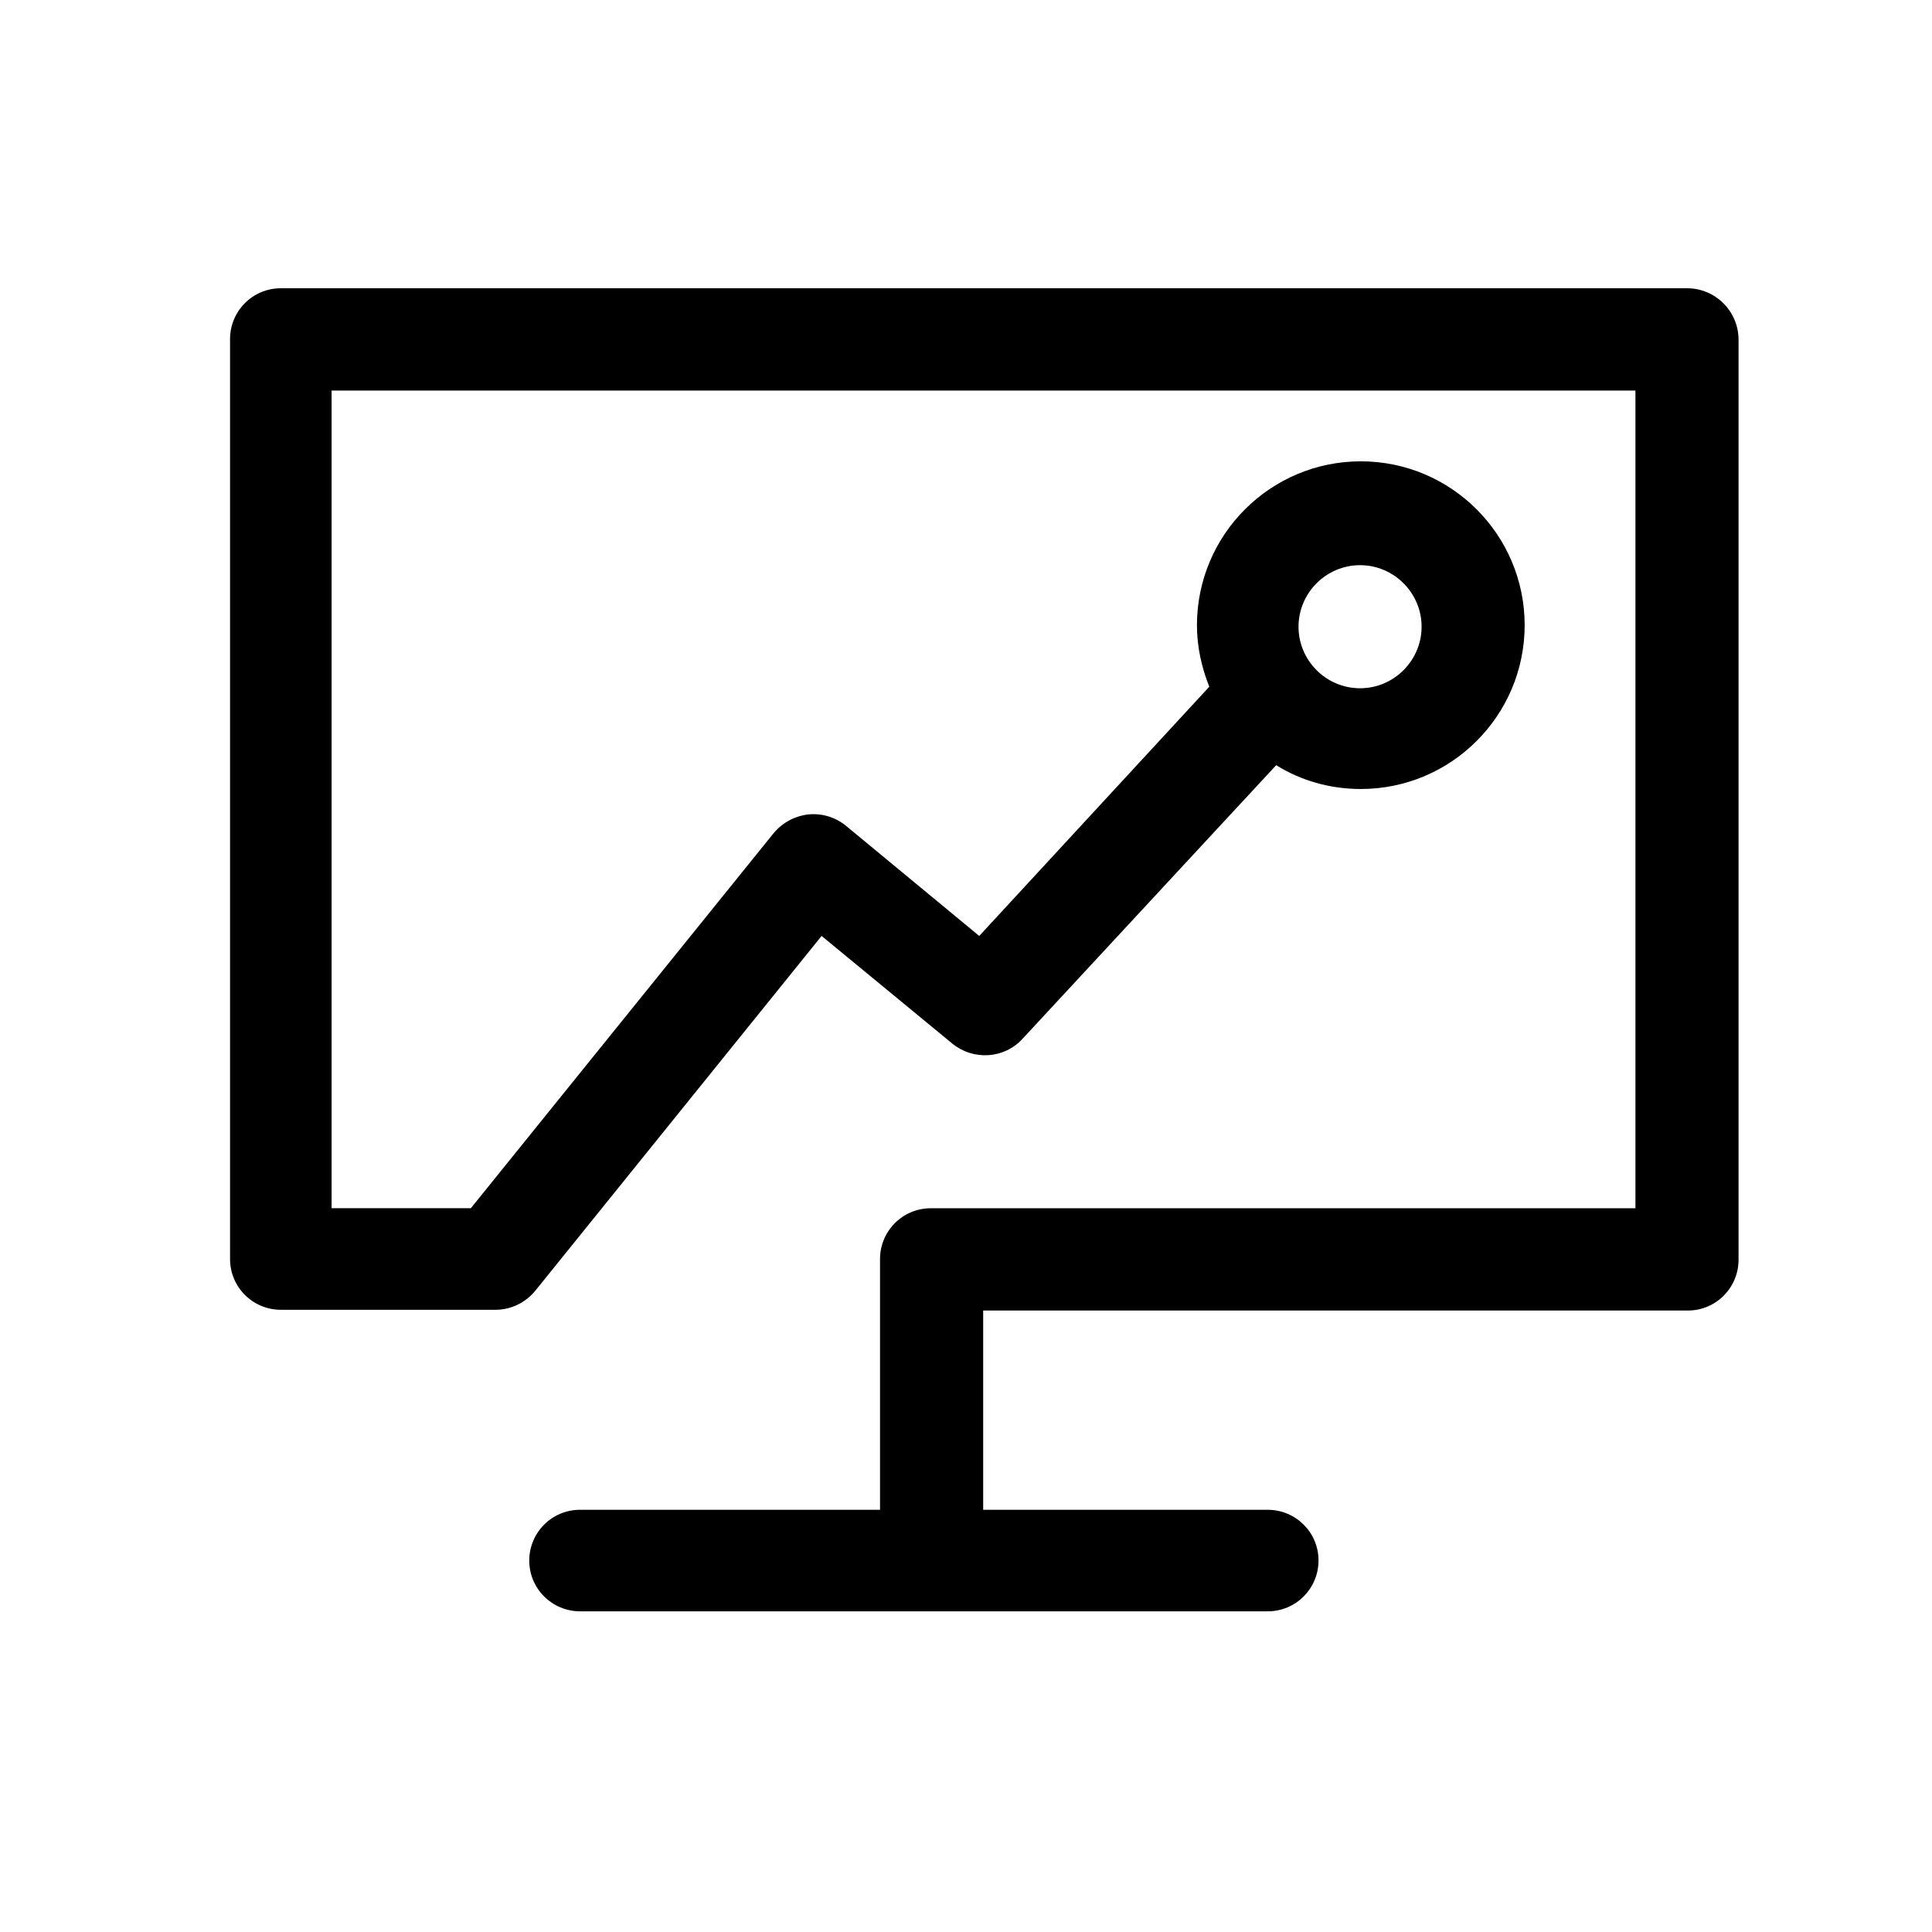
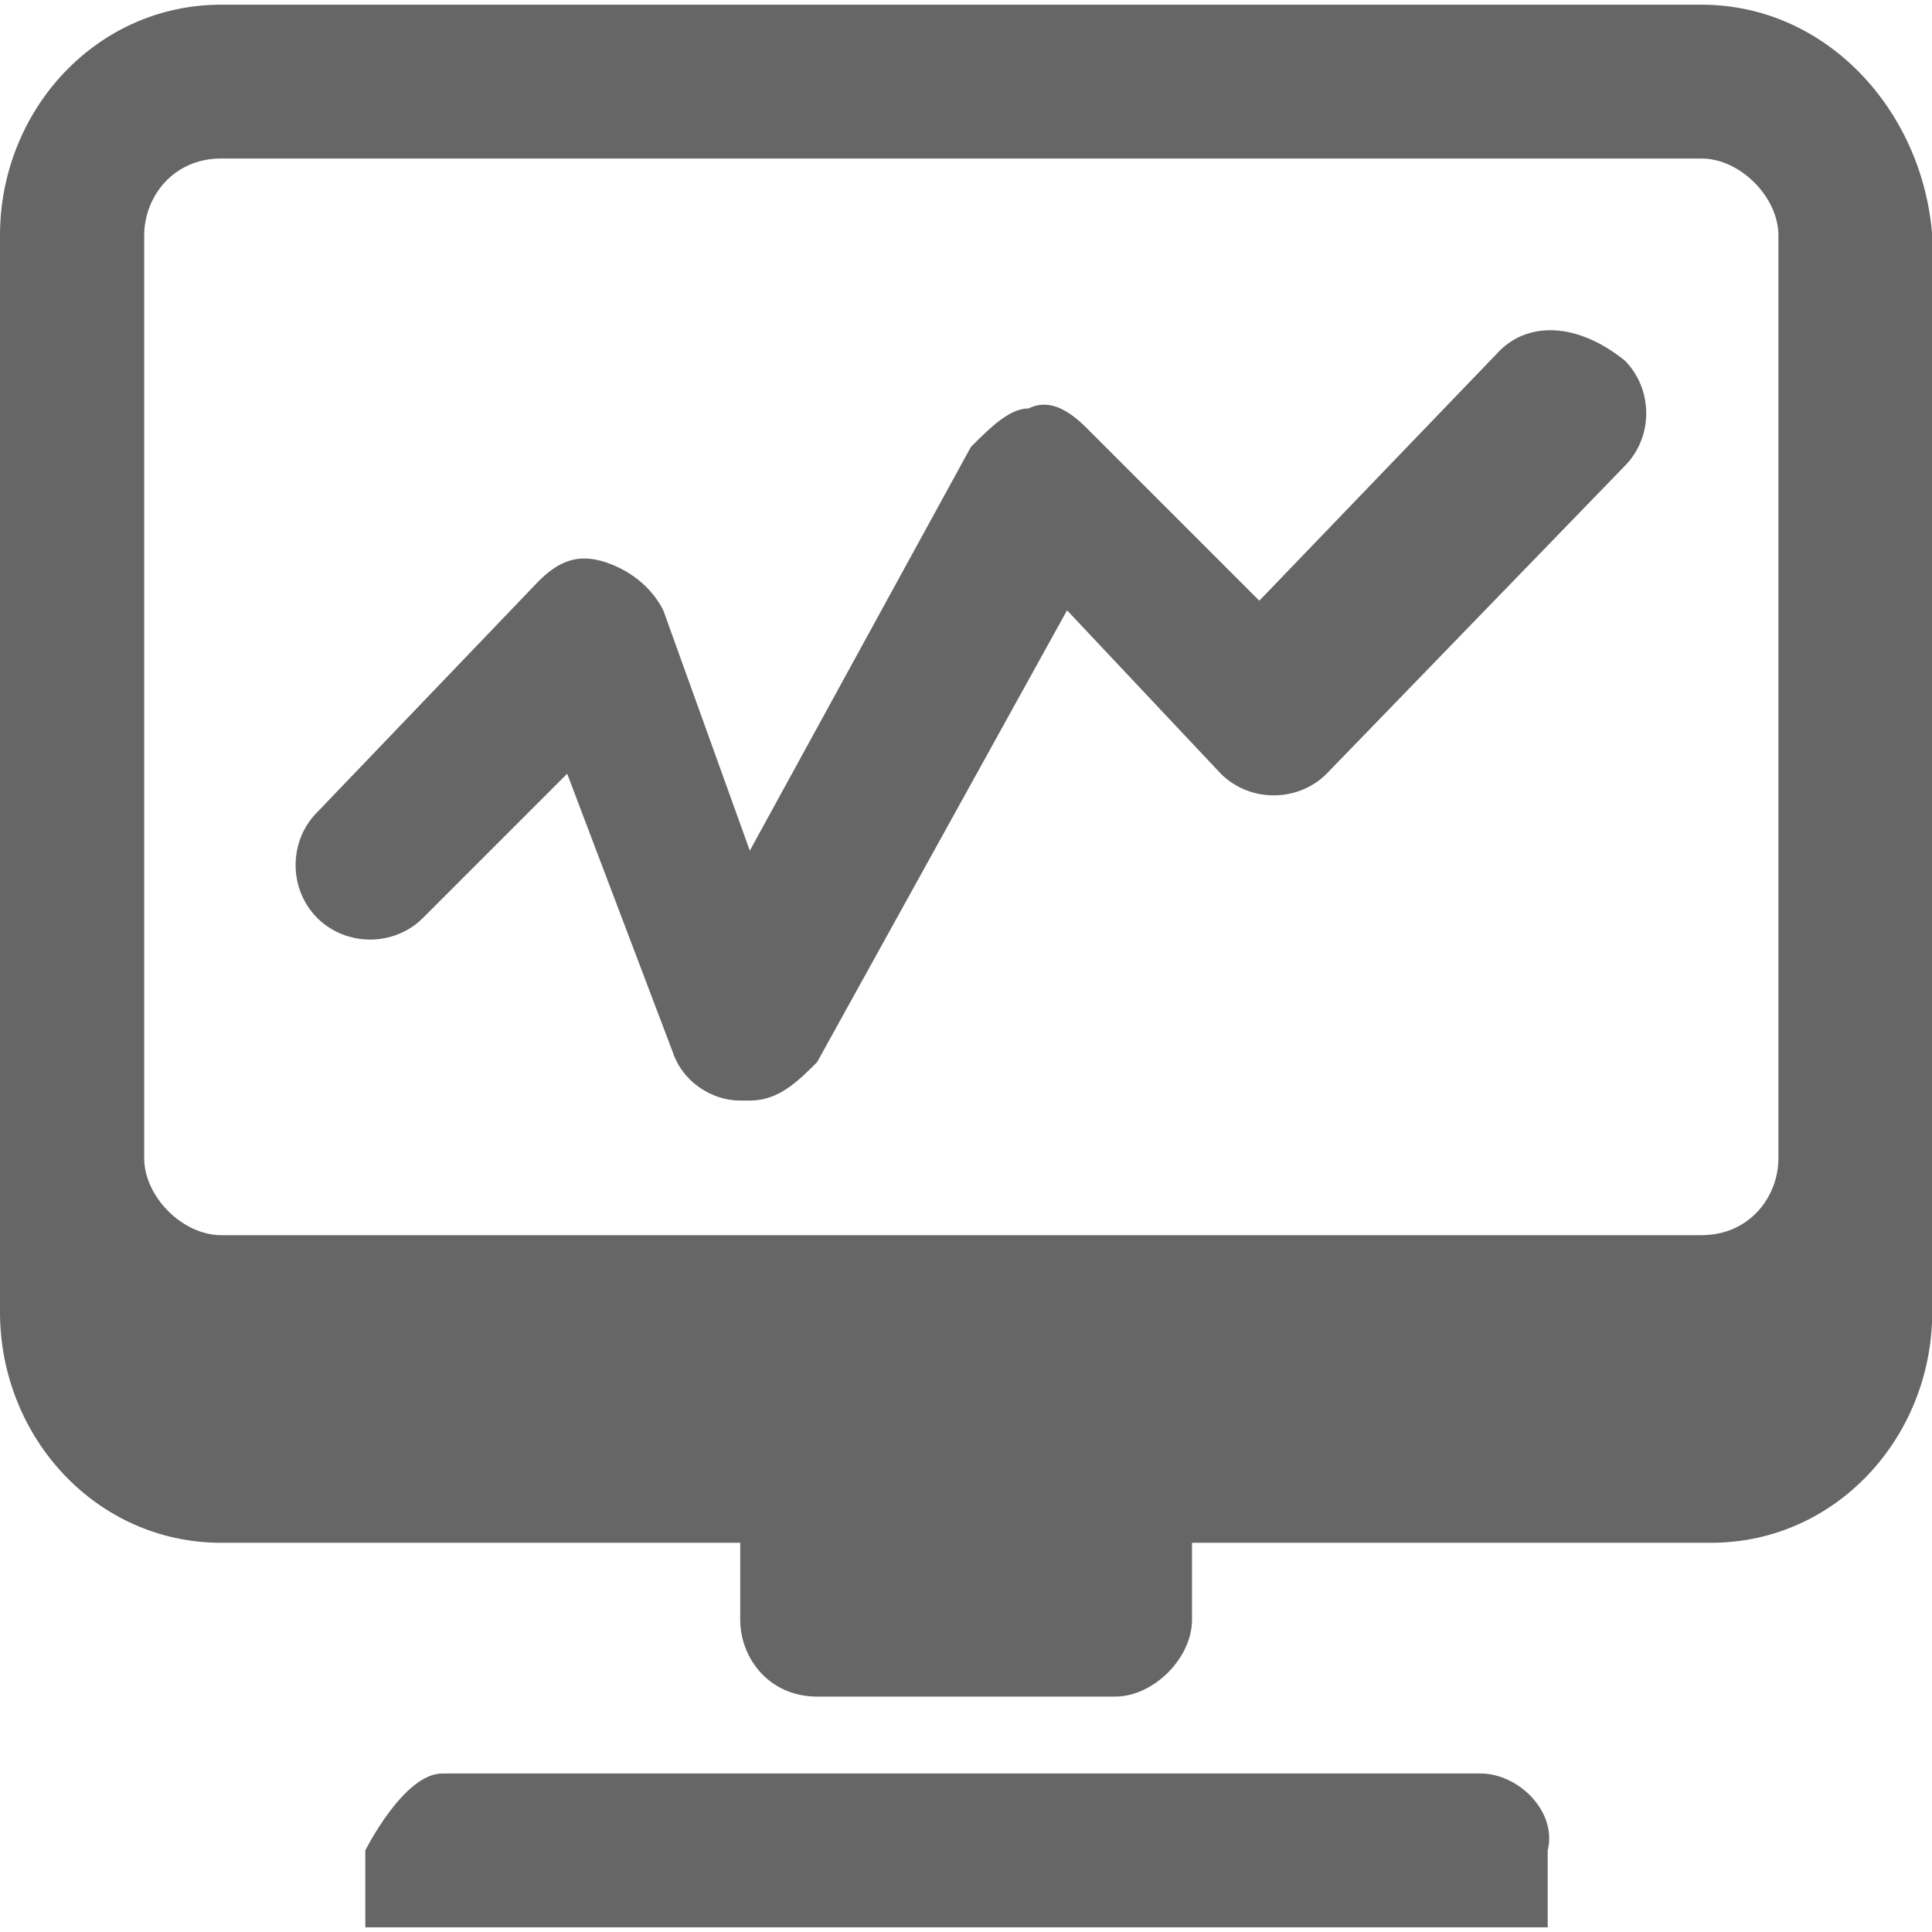
- <svg xmlns="http://www.w3.org/2000/svg" t="1567502234743" class="icon" viewBox="0 0 1024 1024" version="1.1" p-id="14148" width="200" height="200">
-   <path d="M894.123 152.785H148.84c-15.076 0-26.908 12.231-26.908 26.908V667.307c0 15.076 12.231 26.908 26.908 26.908h113.759c8.154 0 15.891-3.679 21.201-10.202l151.666-187.942 69.31 57.079c10.999 8.969 27.307 8.154 37.092-2.465l134.542-145.124c13.047 8.154 28.539 12.629 44.847 12.629a86.907 86.907 0 0 0 86.85-86.85 86.907 86.907 0 0 0-86.85-86.831 86.907 86.907 0 0 0-86.85 86.85c0 11.416 2.465 22.414 6.542 32.616L519.016 496.071l-70.542-58.311a27.269 27.269 0 0 0-19.968-6.106 28.179 28.179 0 0 0-18.337 9.785L249.553 640.379H175.749V207h691.067v433.399H493.359c-15.095 0-26.927 12.231-26.927 26.908v132.911h-158.985c-15.095 0-26.927 12.231-26.927 26.908 0 15.076 12.25 26.908 26.927 26.908h364.468c15.095 0 26.927-12.231 26.927-26.927 0-15.076-12.231-26.889-26.927-26.889H521.102V694.613h373.457c15.076 0 26.908-12.231 26.908-26.908V180.091a27.307 27.307 0 0 0-27.326-27.307z m-173.265 146.773c17.939 0 32.616 14.677 32.616 32.616s-14.677 32.616-32.616 32.616-32.616-14.677-32.616-32.616 14.677-32.616 32.616-32.616z" p-id="14149" />
+ <svg xmlns="http://www.w3.org/2000/svg" t="1567503756109" class="icon" viewBox="0 0 1029 1024" version="1.1" p-id="1906" width="32" height="32">
+   <path d="M788.48 942.08h-552.96c-20.48 0-40.96 40.96-40.96 40.96v40.96h629.76v-40.96c5.12-20.48-15.36-40.96-35.84-40.96z m117.76-942.08h-788.48c-66.56 0-117.76 56.32-117.76 122.88v573.44c0 66.56 51.2 122.88 117.76 122.88h276.48v40.96c0 20.48 15.36 40.96 40.96 40.96h158.72c20.48 0 40.96-20.48 40.96-40.96v-40.96h276.48c66.56 0 117.76-56.32 117.76-122.88v-573.44c-5.12-66.56-56.32-122.88-122.88-122.88z m-788.48 655.36c-20.48 0-40.96-20.48-40.96-40.96v-491.52c0-20.48 15.36-40.96 40.96-40.96h788.48c20.48 0 40.96 20.48 40.96 40.96v491.52c0 20.48-15.36 40.96-40.96 40.96h-788.48z m680.96-471.04l-128 133.12-92.16-92.16c-10.24-10.24-20.48-15.36-30.72-10.24-10.24 0-20.48 10.24-30.72 20.48l-117.76 215.04-46.08-128c-5.12-10.24-15.36-20.48-30.72-25.6-15.36-5.12-25.6 0-35.84 10.24l-117.76 122.88c-15.36 15.36-15.36 40.96 0 56.32 15.36 15.36 40.96 15.36 56.32 0l76.8-76.8 56.32 148.48c5.12 15.36 20.48 25.6 35.84 25.6h5.12c15.36 0 25.6-10.24 35.84-20.48l133.12-240.64 81.92 87.04c15.36 15.36 40.96 15.36 56.32 0l158.72-163.84c15.36-15.36 15.36-40.96 0-56.32-25.6-20.48-51.2-20.48-66.56-5.12z" fill="#666666" p-id="1907" />
</svg>
